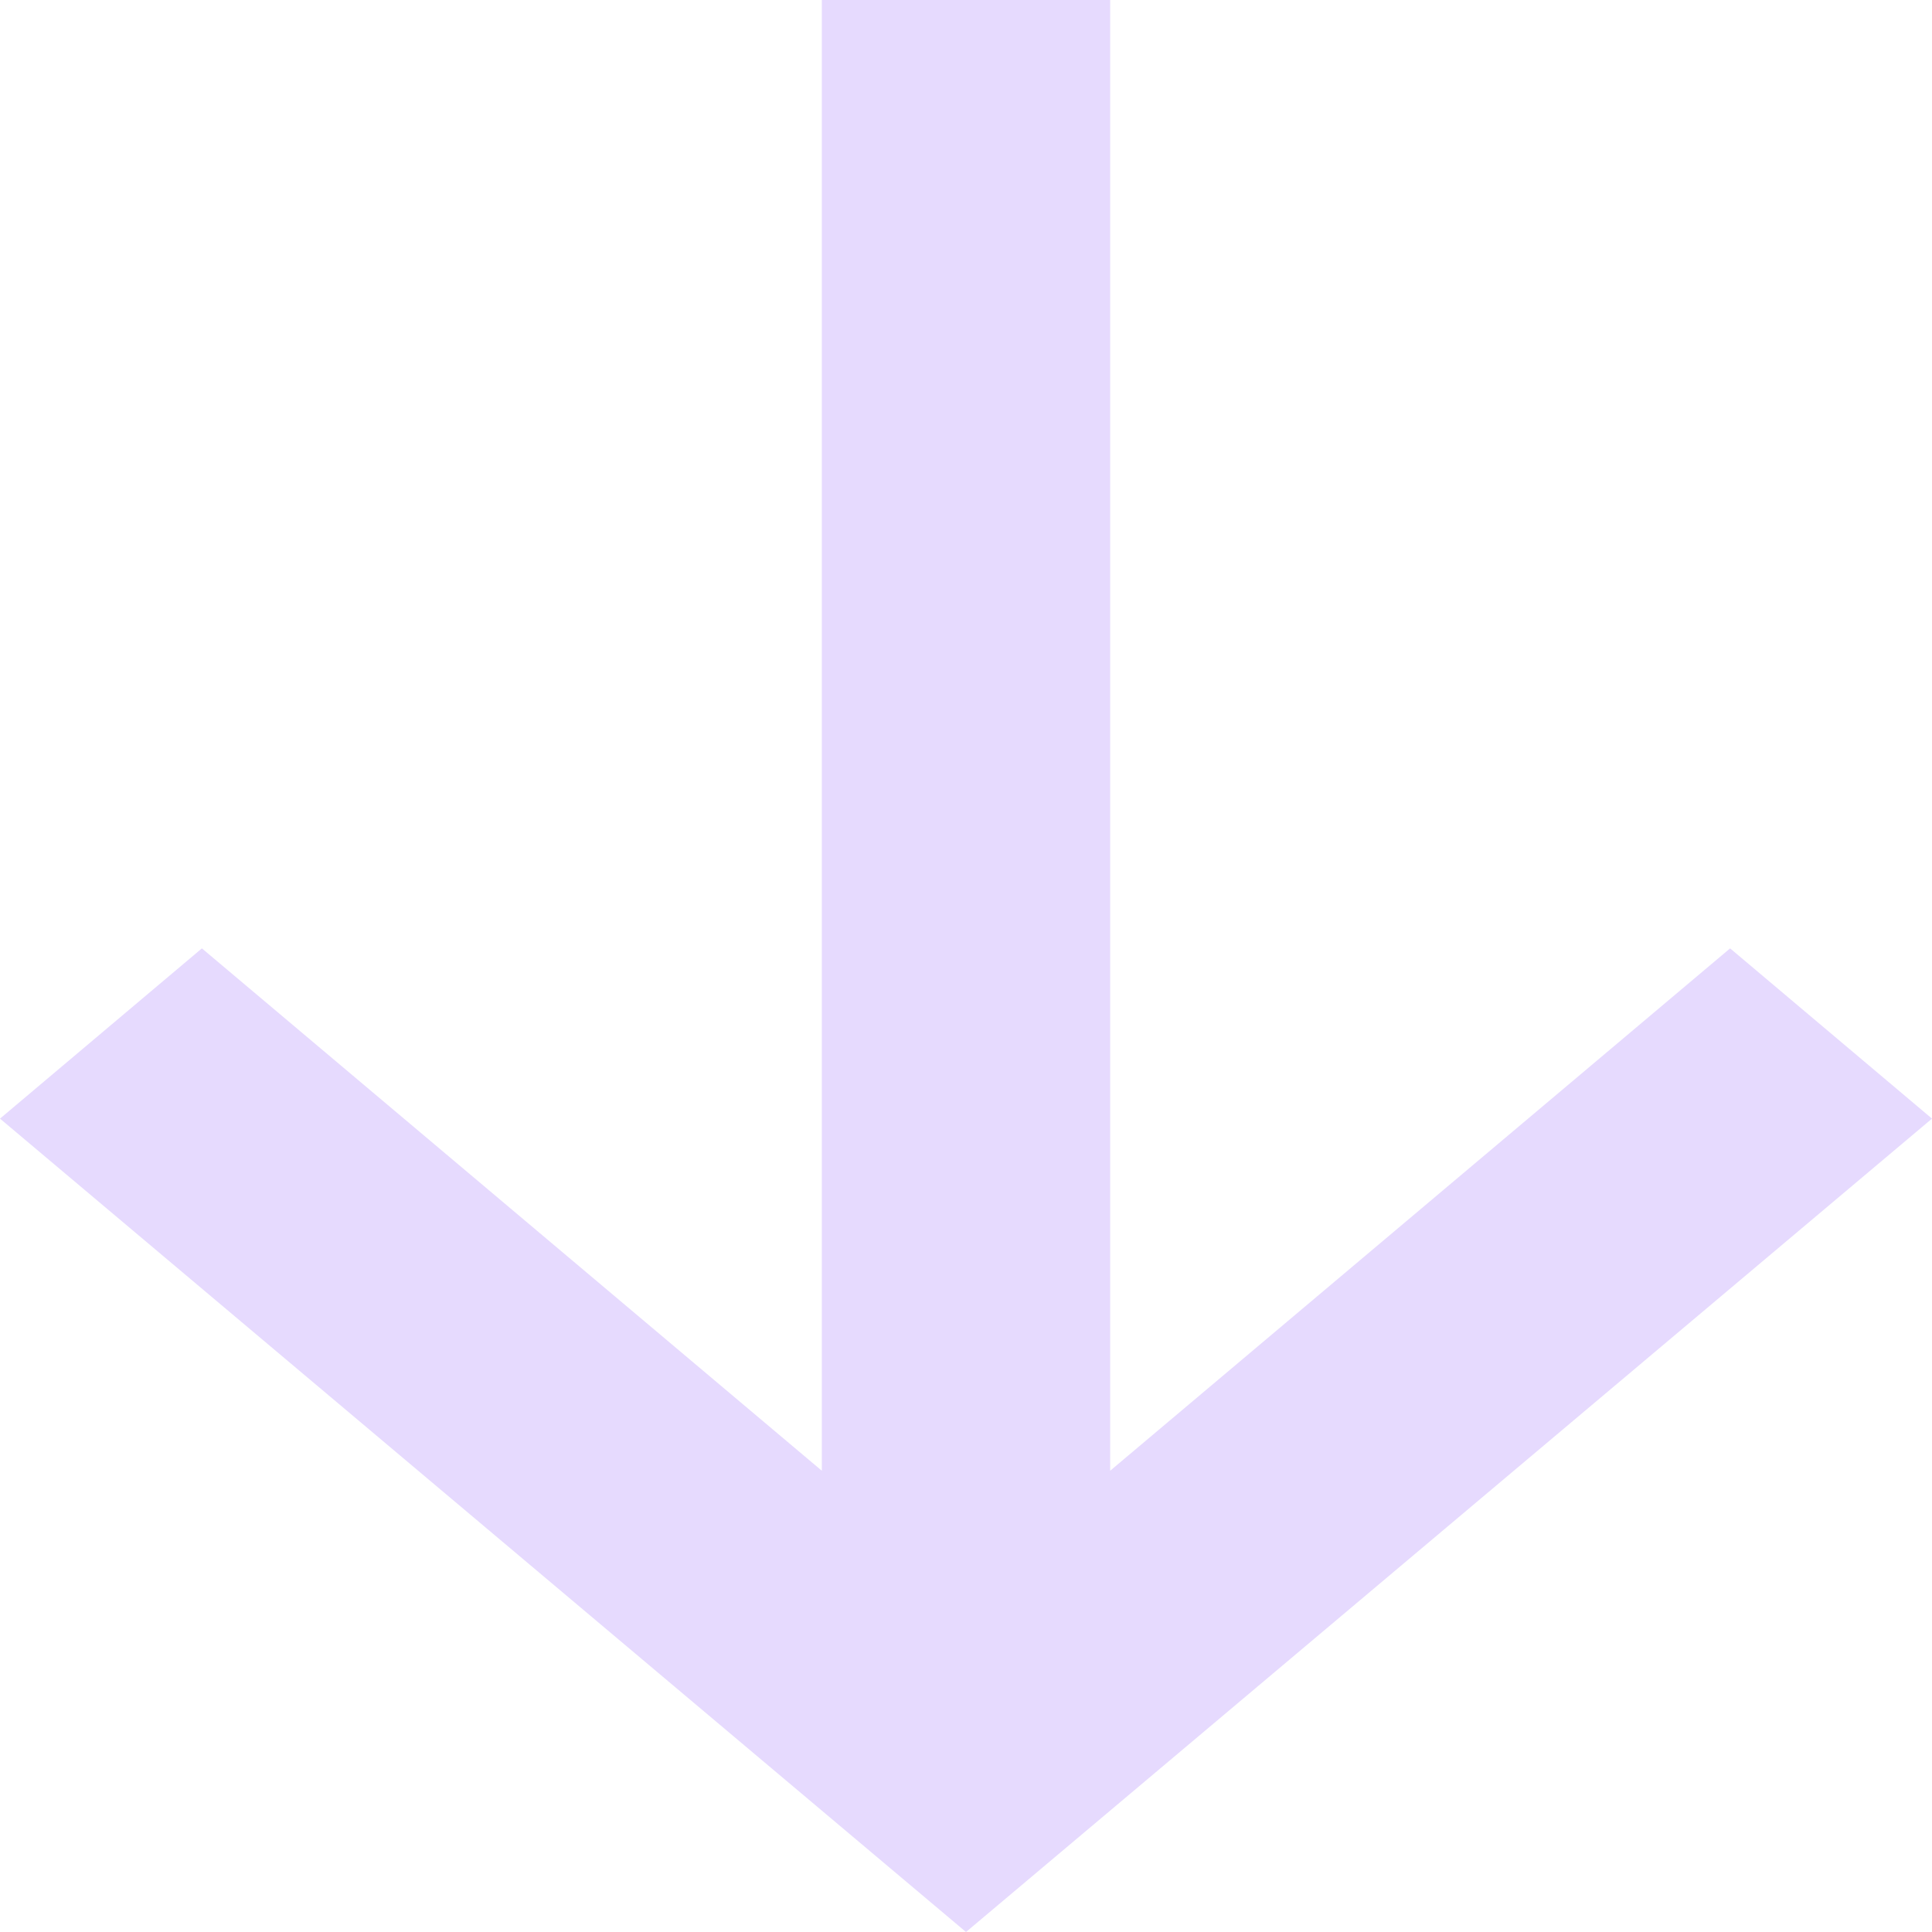
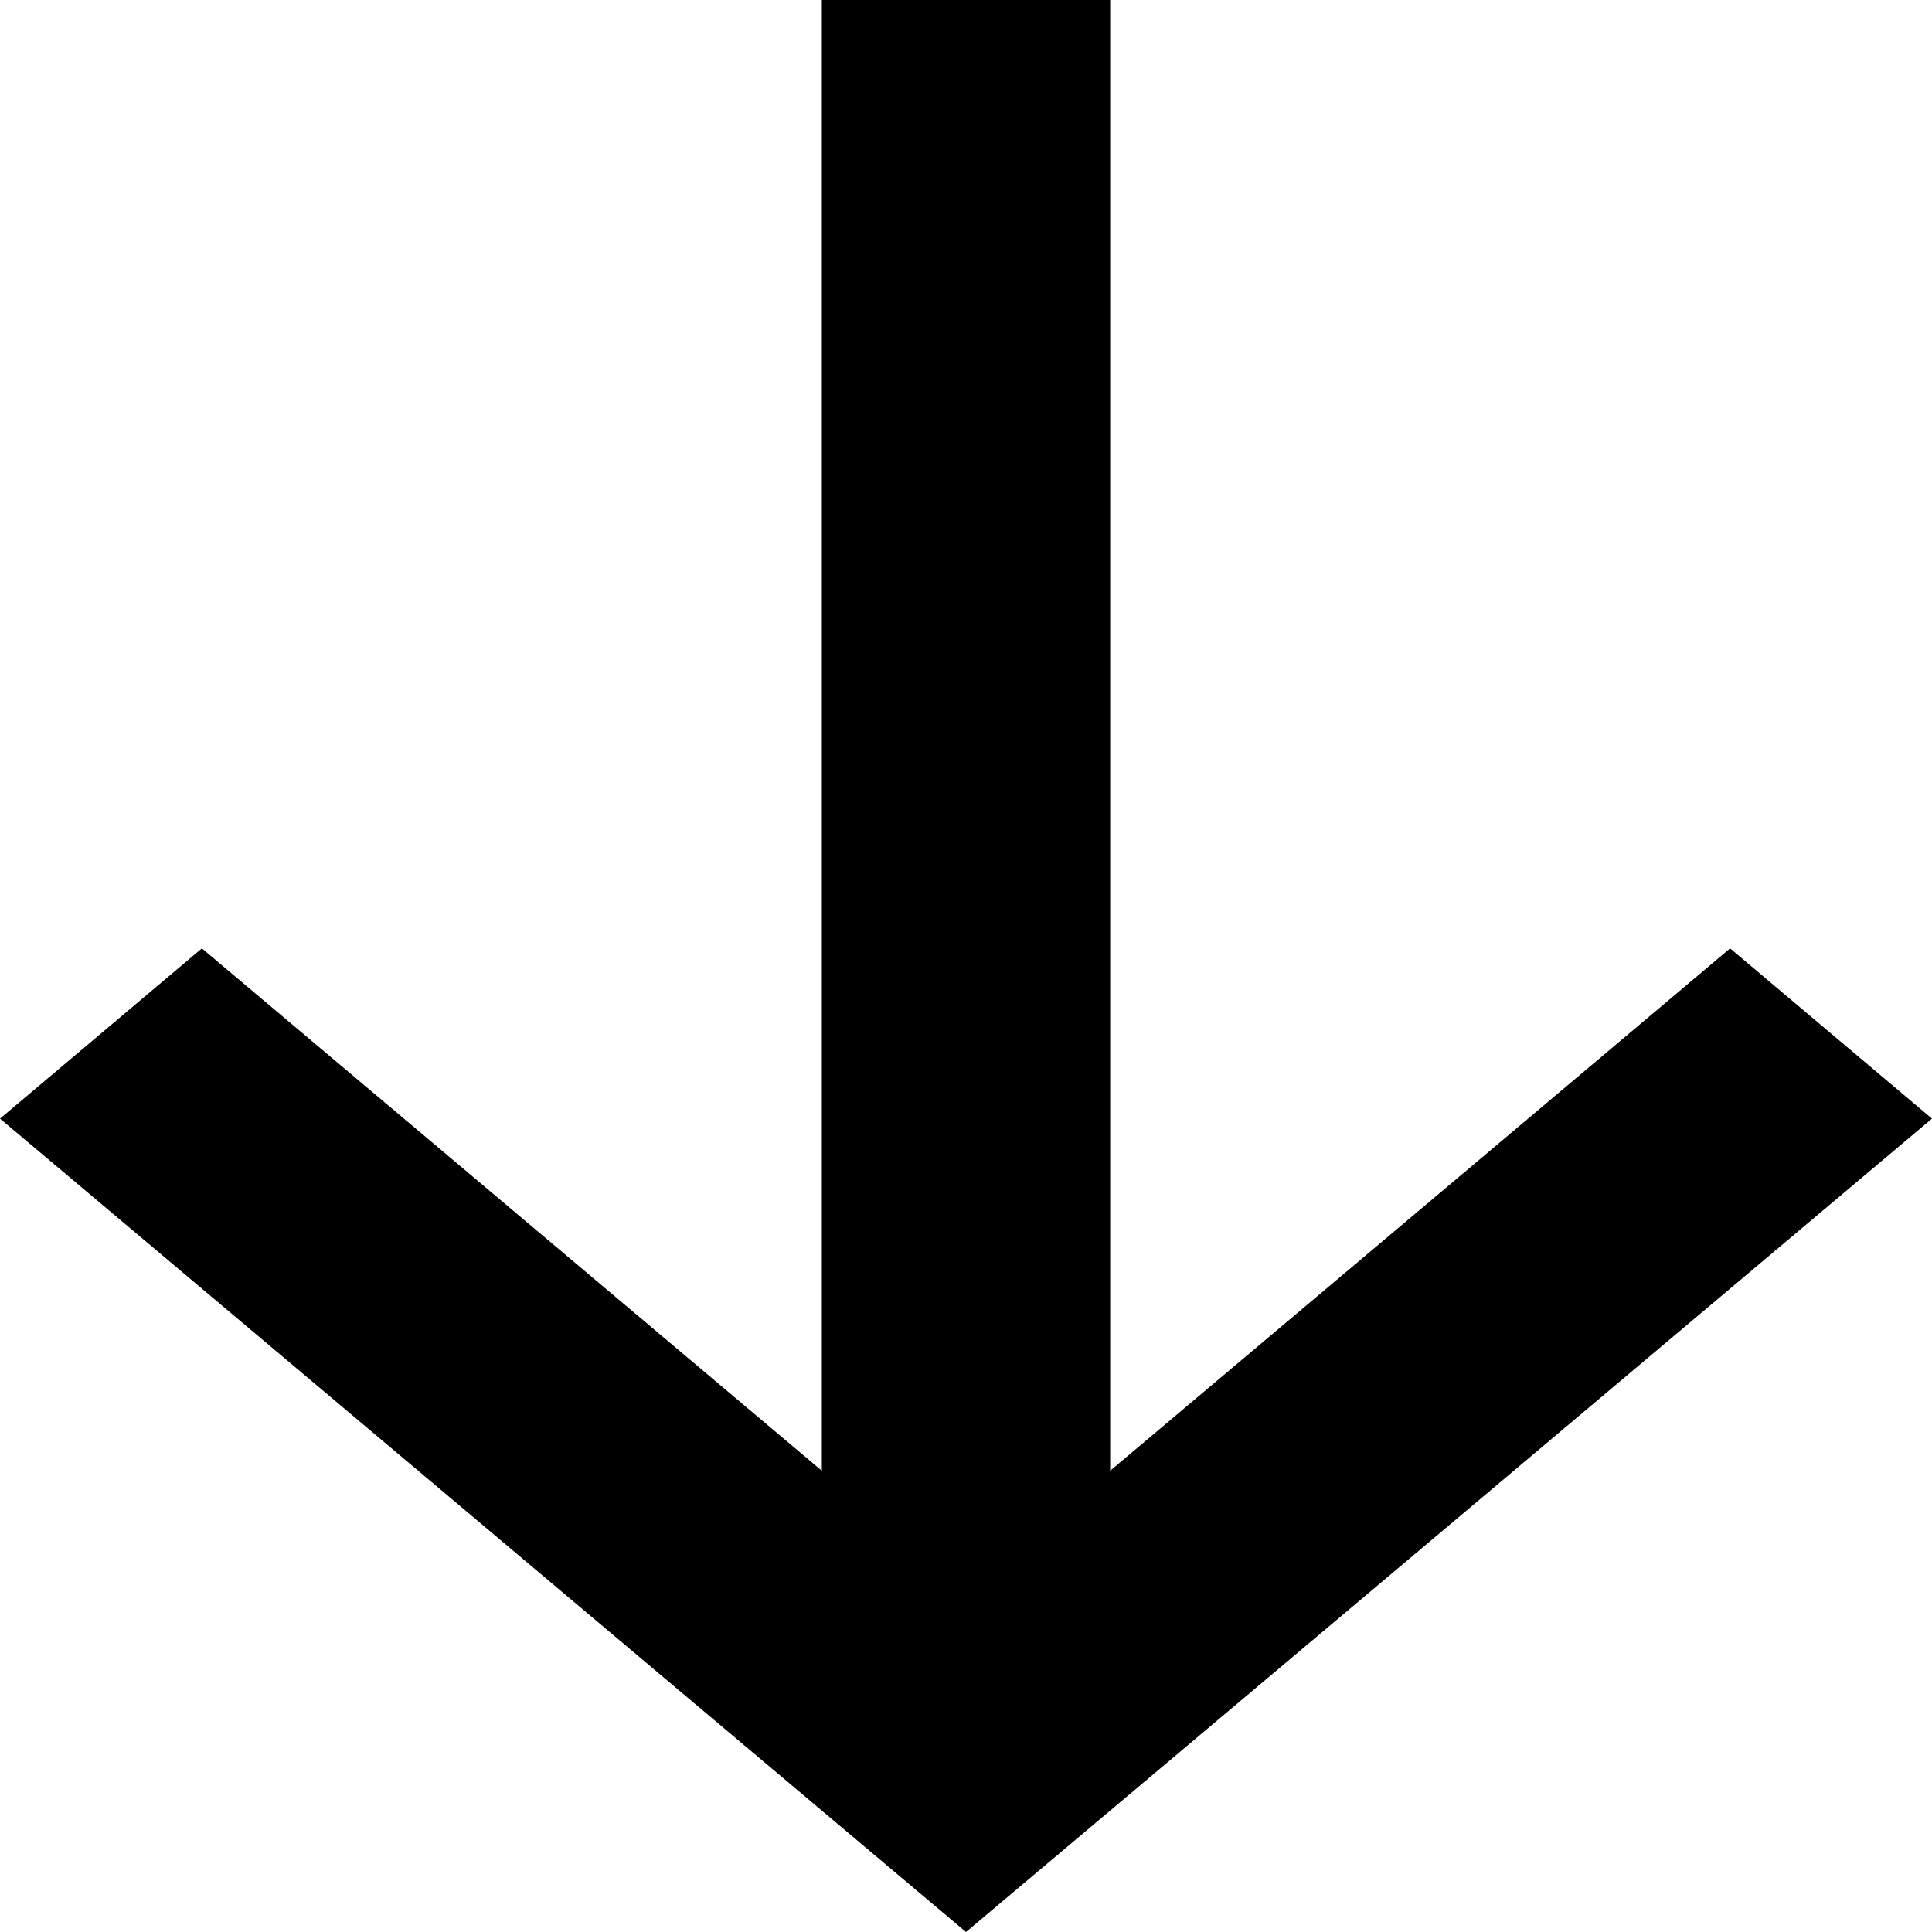
<svg xmlns="http://www.w3.org/2000/svg" width="8" height="8" viewBox="0 0 8 8" fill="none">
-   <path d="M3.403 -1.48742e-07L3.403 6.09L0.836 3.927L-1.4724e-07 4.632L4 8L8 4.632L7.164 3.927L4.597 6.09L4.597 -2.0095e-07L3.403 -1.48742e-07Z" fill="#E6DAFE" />
+   <path d="M3.403 -1.48742e-07L3.403 6.09L0.836 3.927L-1.4724e-07 4.632L4 8L8 4.632L7.164 3.927L4.597 6.09L4.597 -2.0095e-07L3.403 -1.48742e-07Z" fill="currentcolor" />
</svg>
